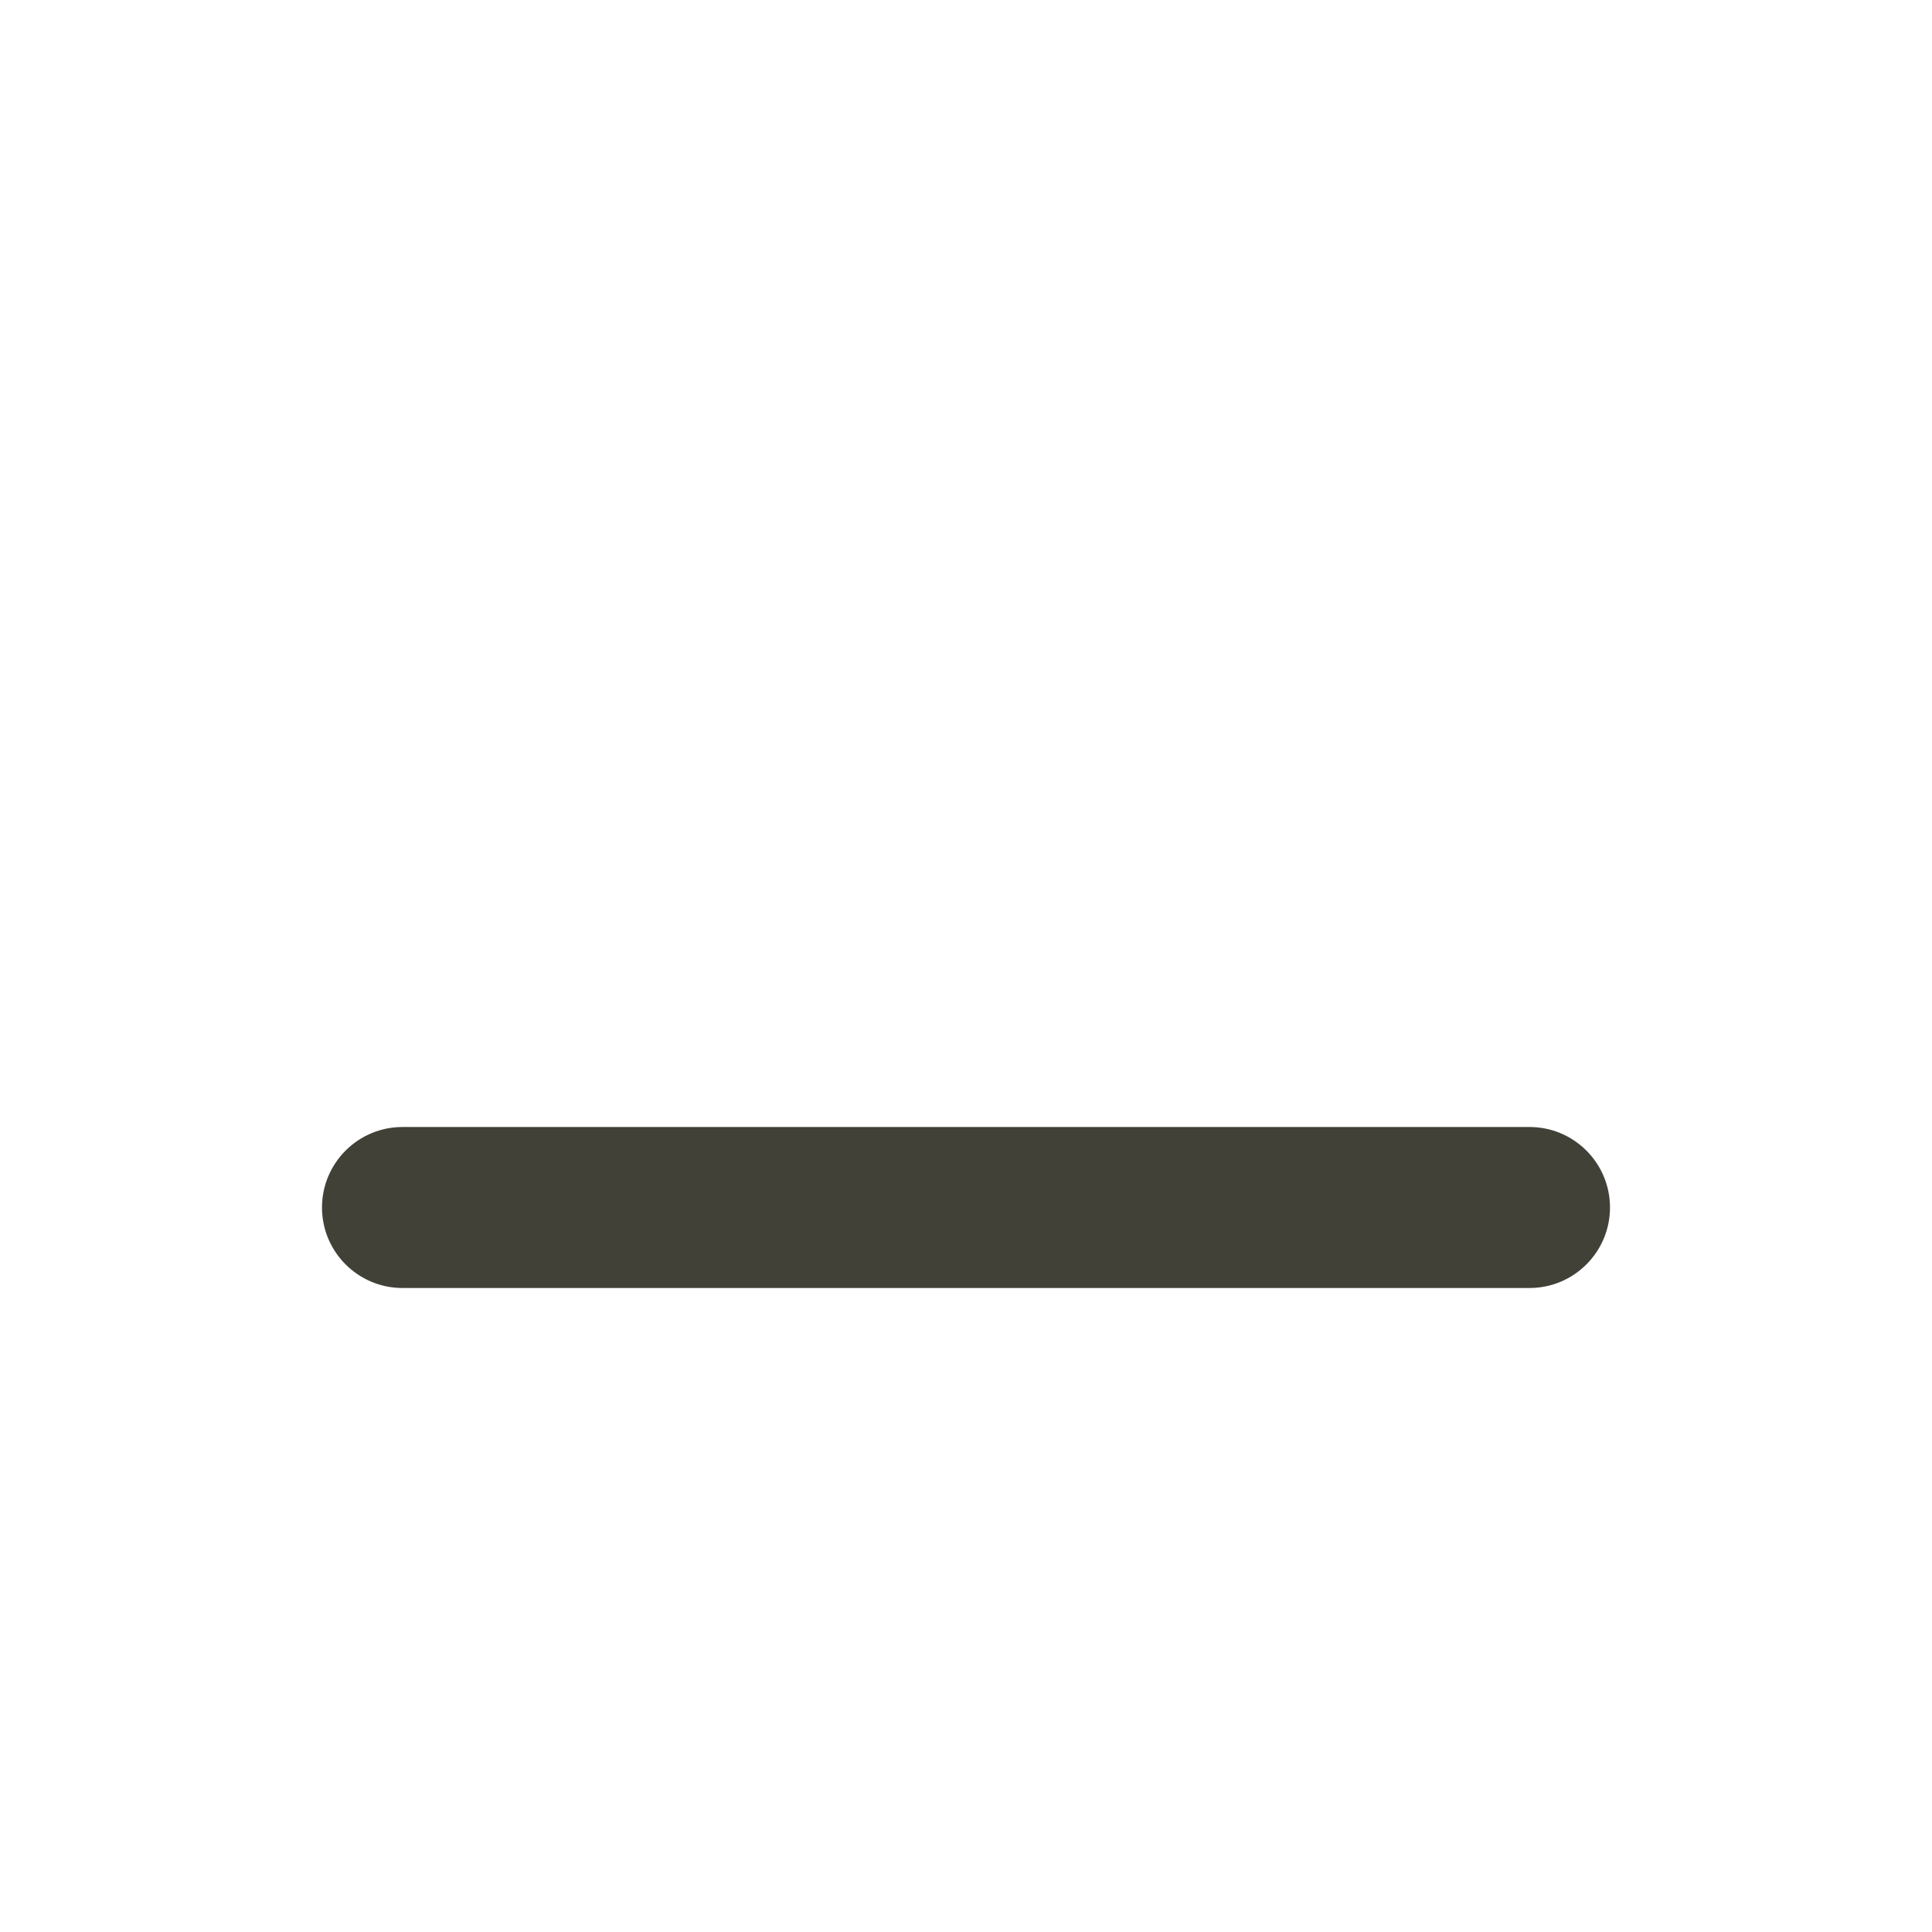
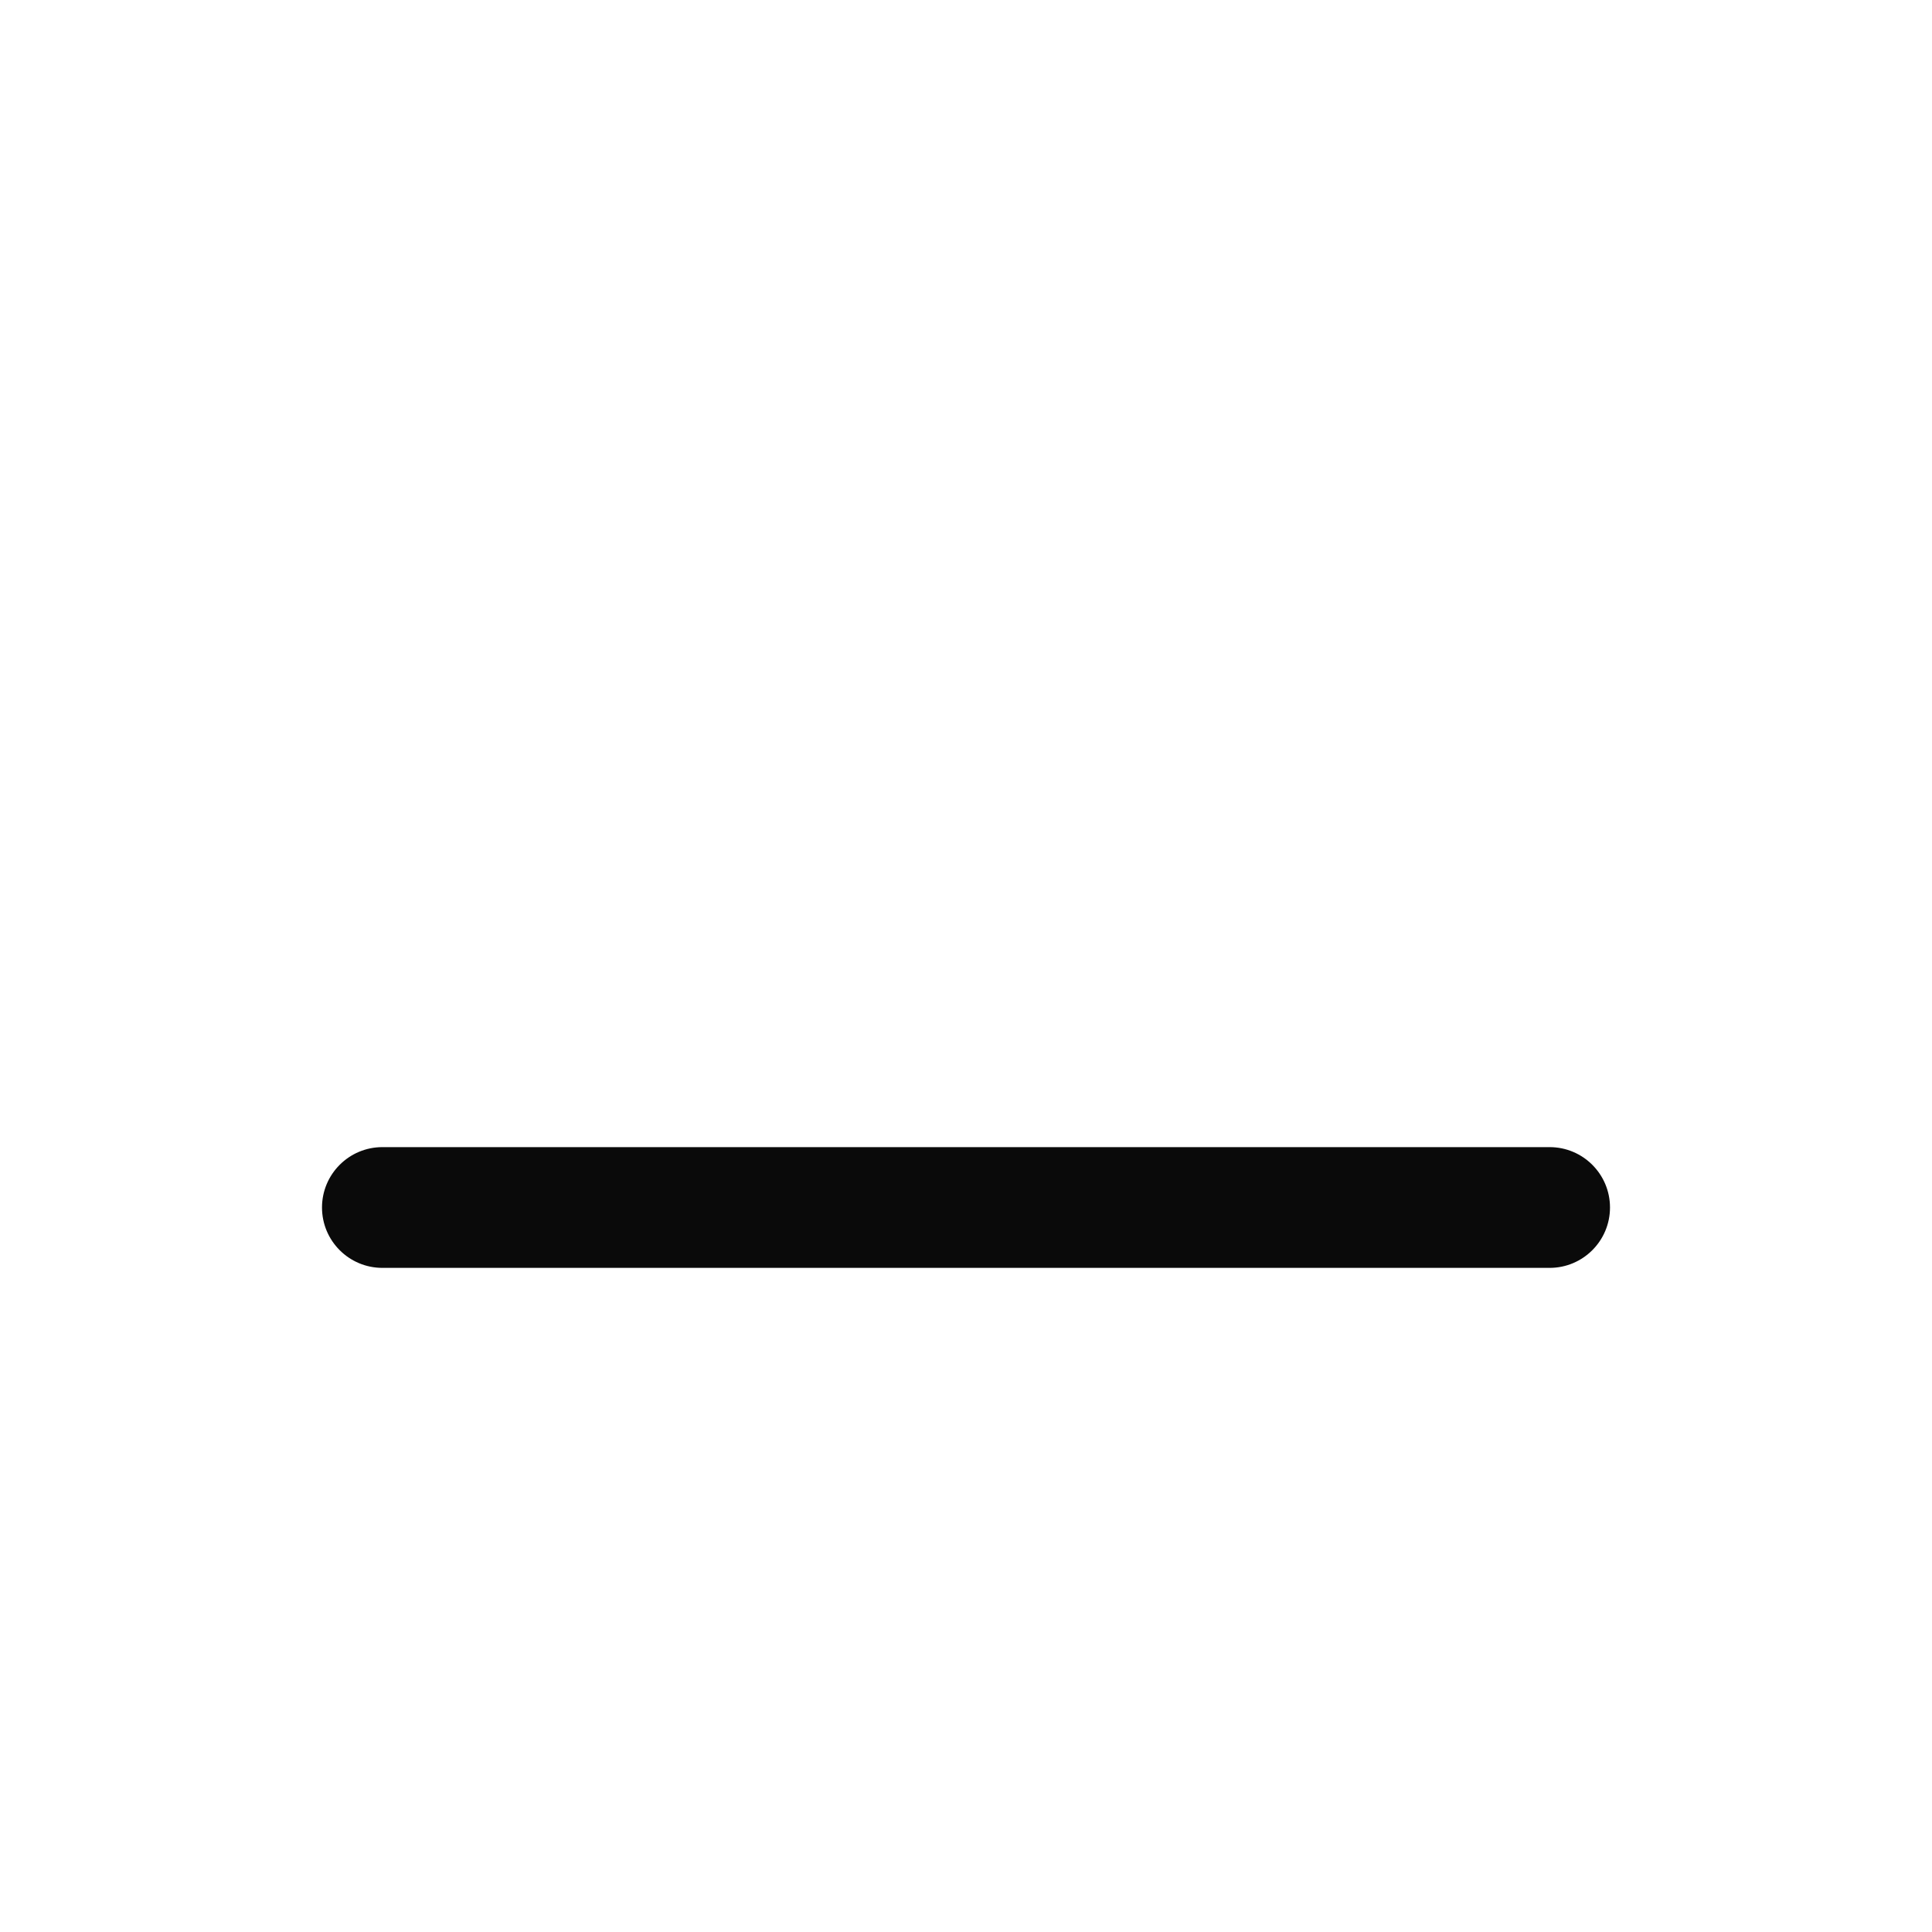
<svg xmlns="http://www.w3.org/2000/svg" width="24" height="24" viewBox="0 0 24 24" fill="none">
-   <path d="M19 14C19.552 14 20 14.448 20 15C20 15.552 19.552 16 19 16H5C4.448 16 4 15.552 4 15C4 14.448 4.448 14 5 14H19Z" fill="#424138" />
+   <path d="M19.25 14.25C19.664 14.25 20 14.586 20 15C20 15.414 19.664 15.75 19.25 15.75H4.75C4.336 15.75 4 15.414 4 15C4 14.586 4.336 14.25 4.75 14.25H19.25Z" fill="#0A0A0A" />
</svg>
